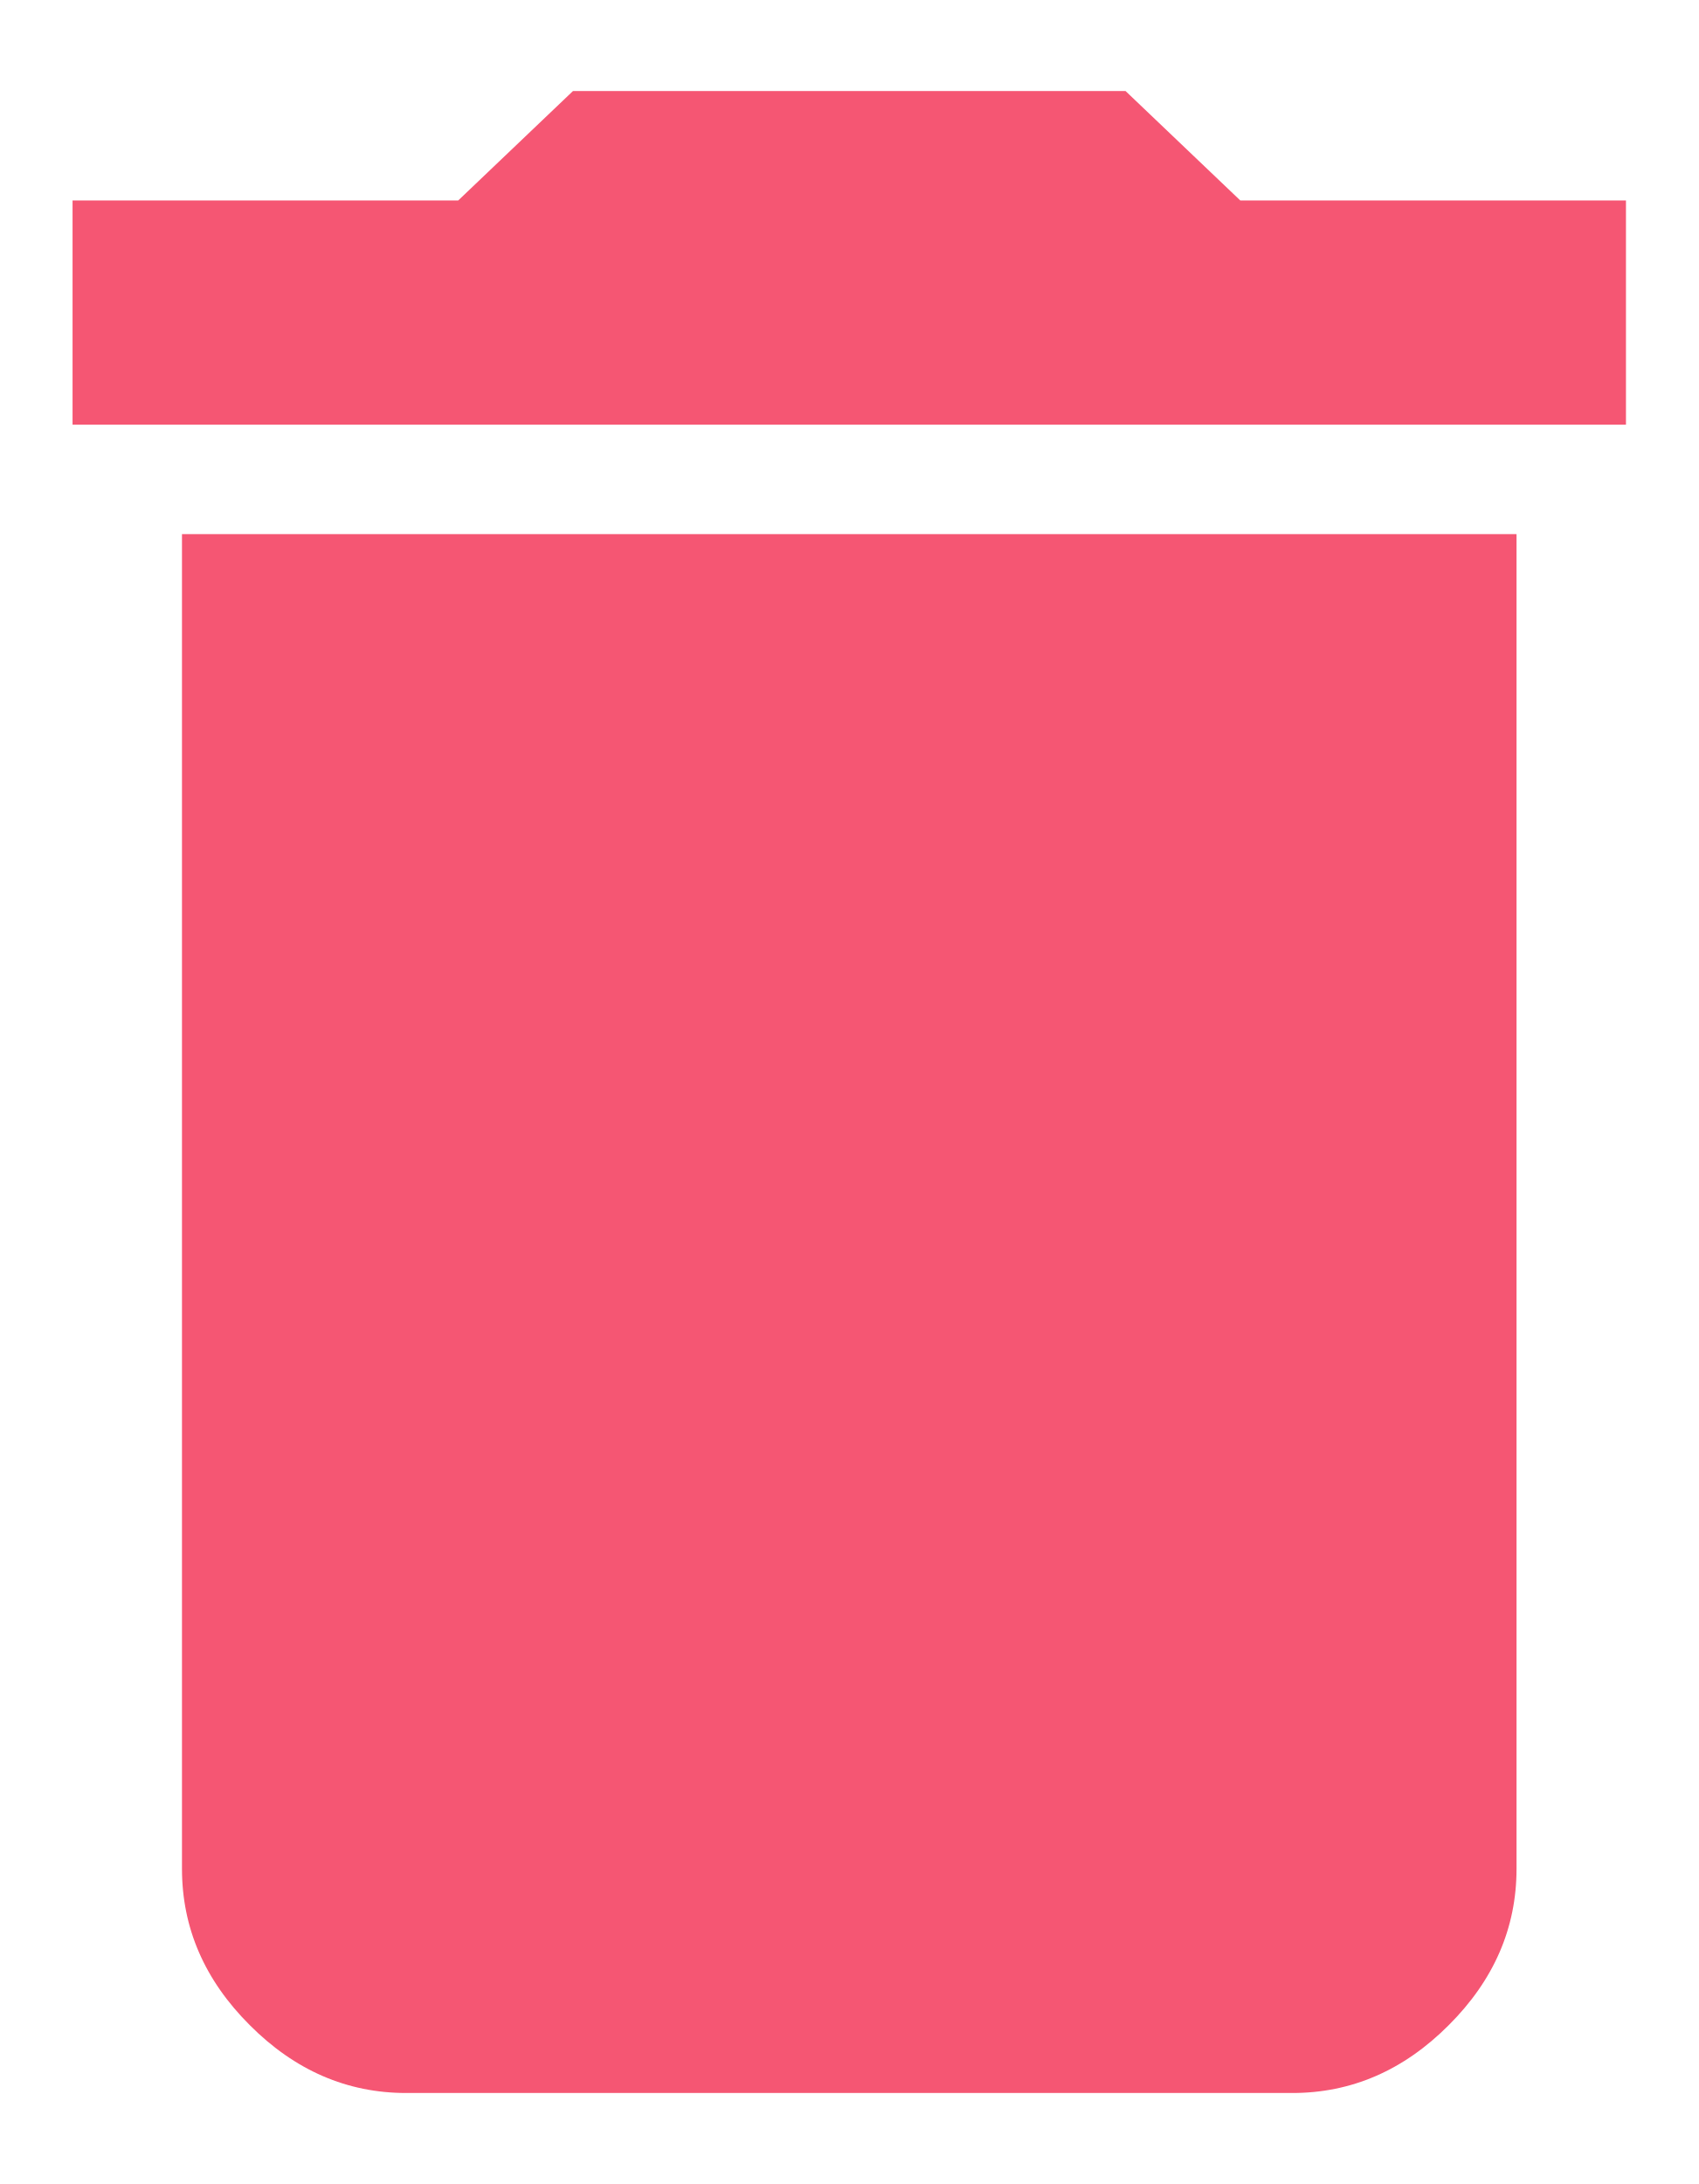
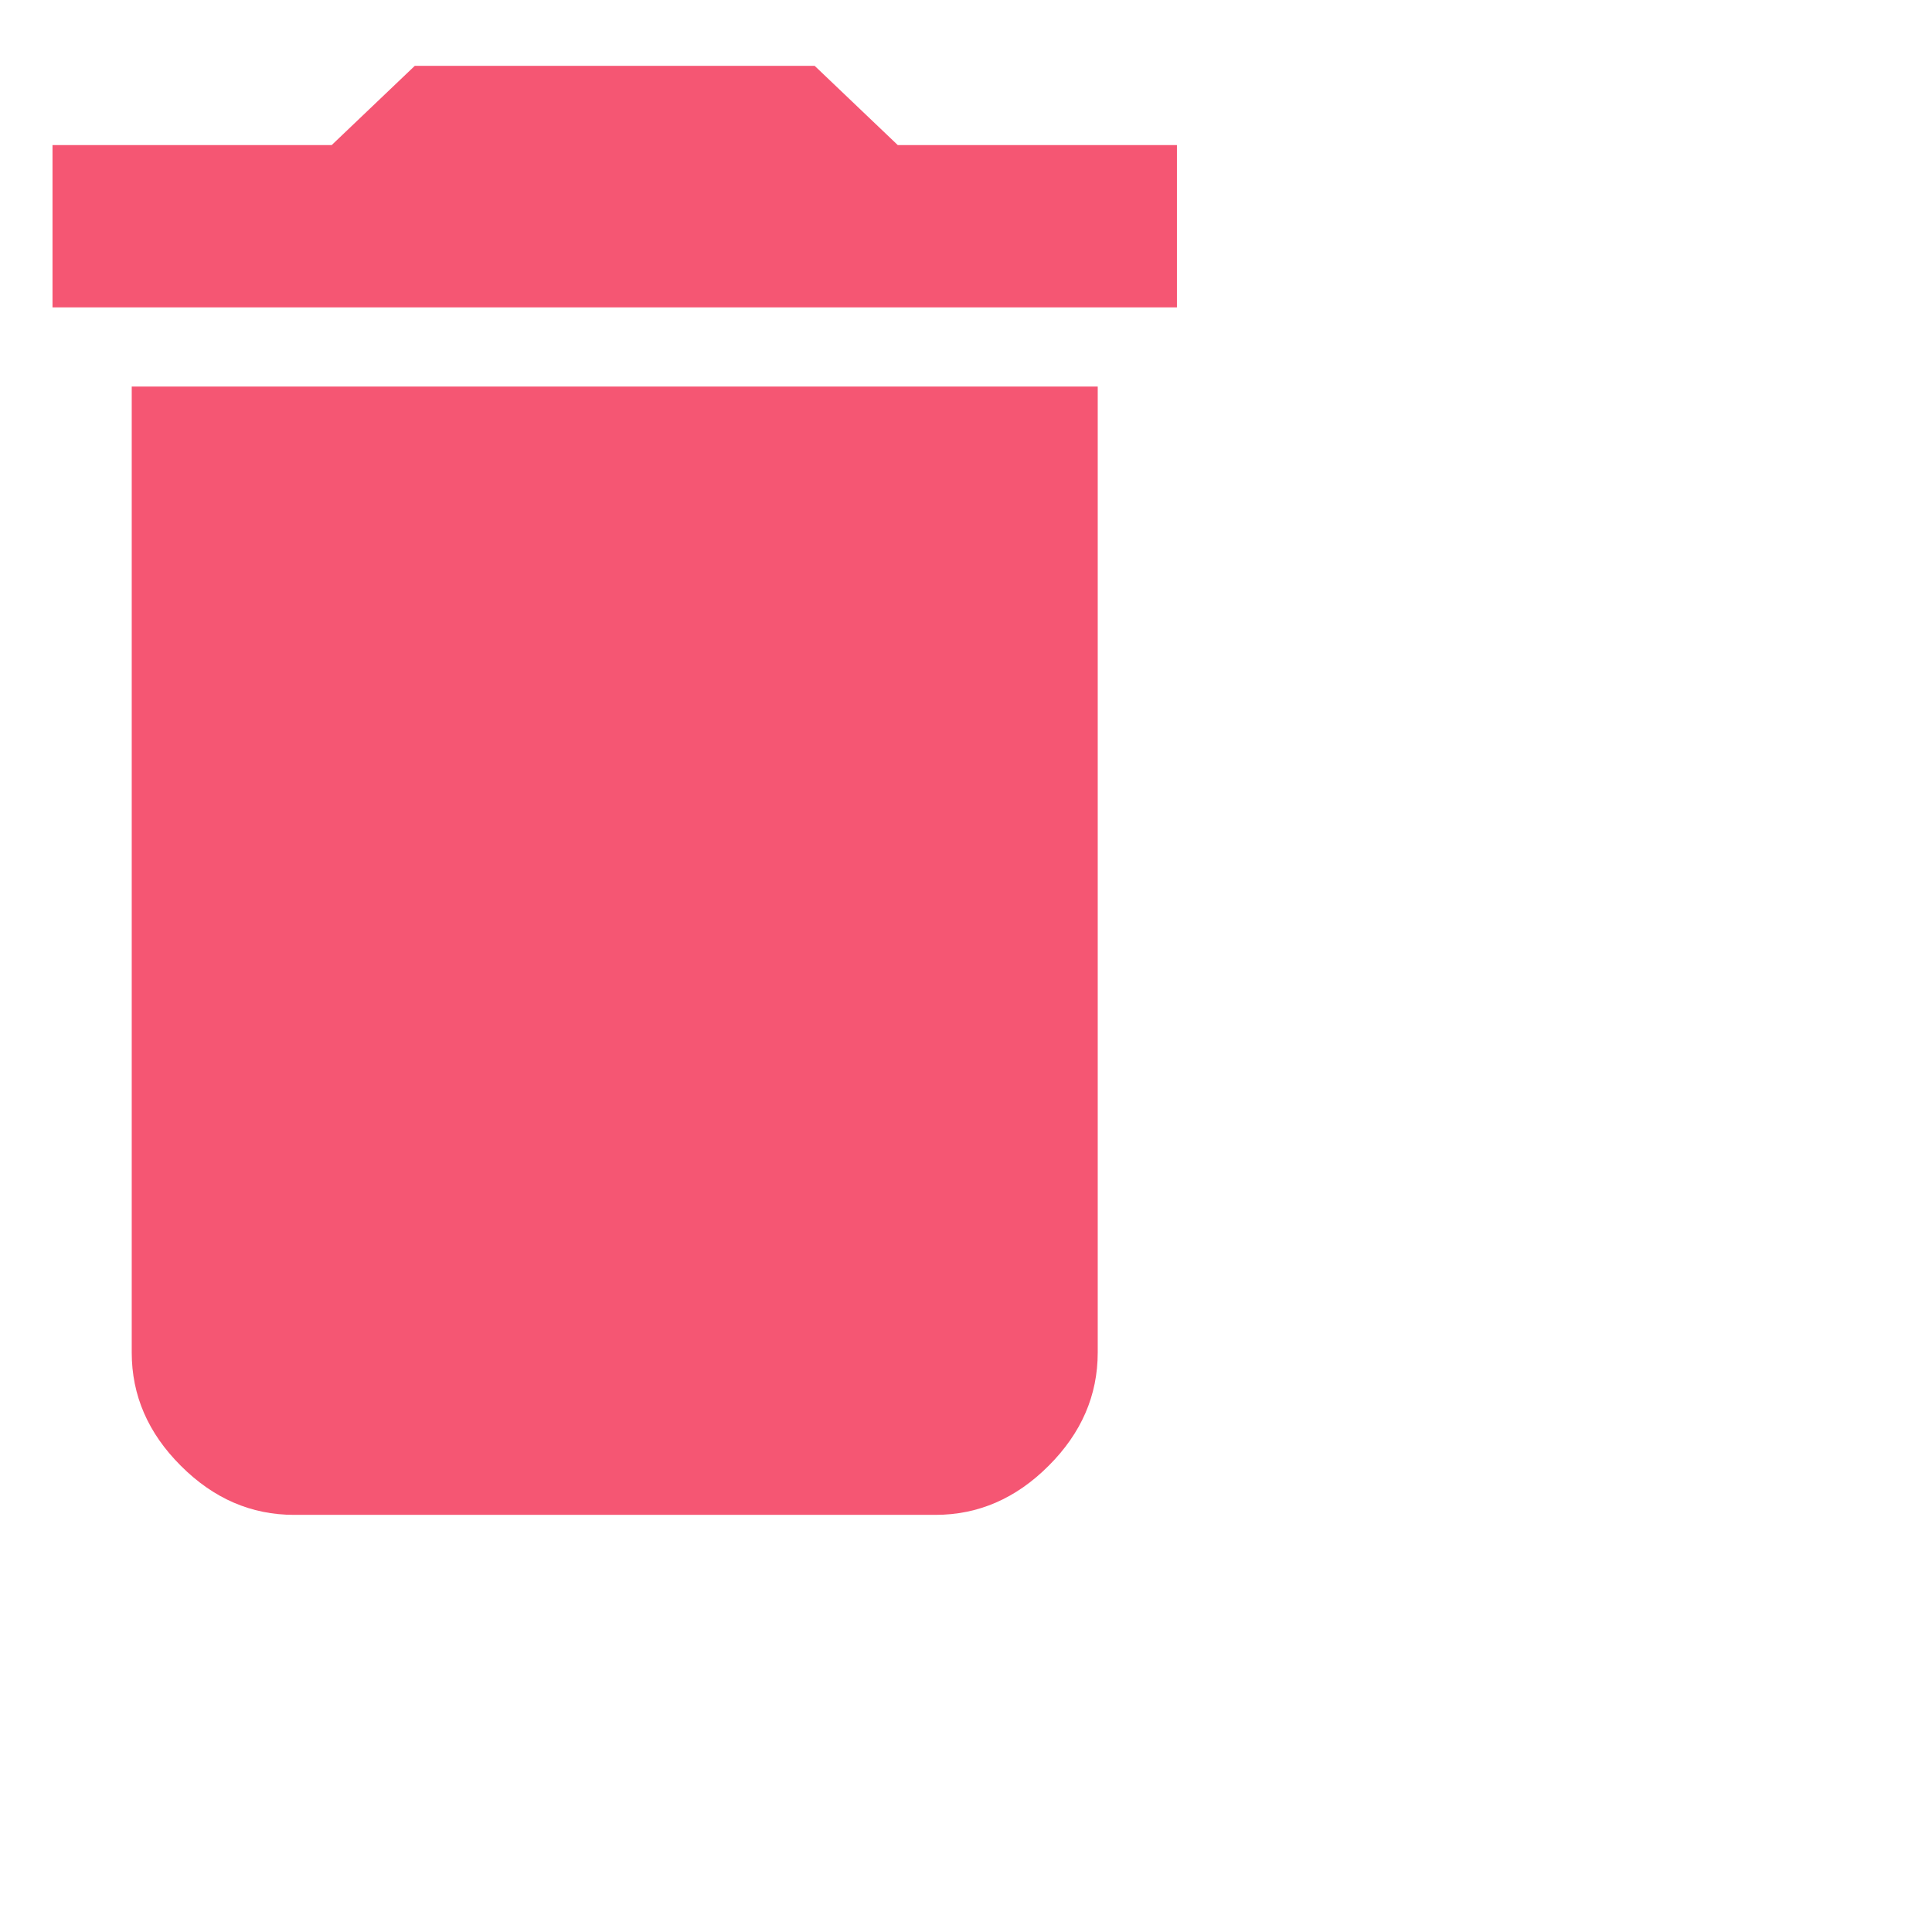
- <svg xmlns="http://www.w3.org/2000/svg" width="14" height="18" viewBox="0 0 14 18" fill="none">
+ <svg xmlns="http://www.w3.org/2000/svg" width="22" height="22" viewBox="0 0 22 22" fill="none">
  <path d="M13.402 1.652V3.5H0.598V1.652H3.777L4.723 0.75H9.277L10.223 1.652H13.402ZM1.5 15.402V4.402H12.5V15.402C12.5 15.889 12.314 16.319 11.941 16.691C11.569 17.064 11.139 17.25 10.652 17.25H3.348C2.861 17.25 2.431 17.064 2.059 16.691C1.686 16.319 1.5 15.889 1.5 15.402Z" fill="#F55673" />
</svg>
